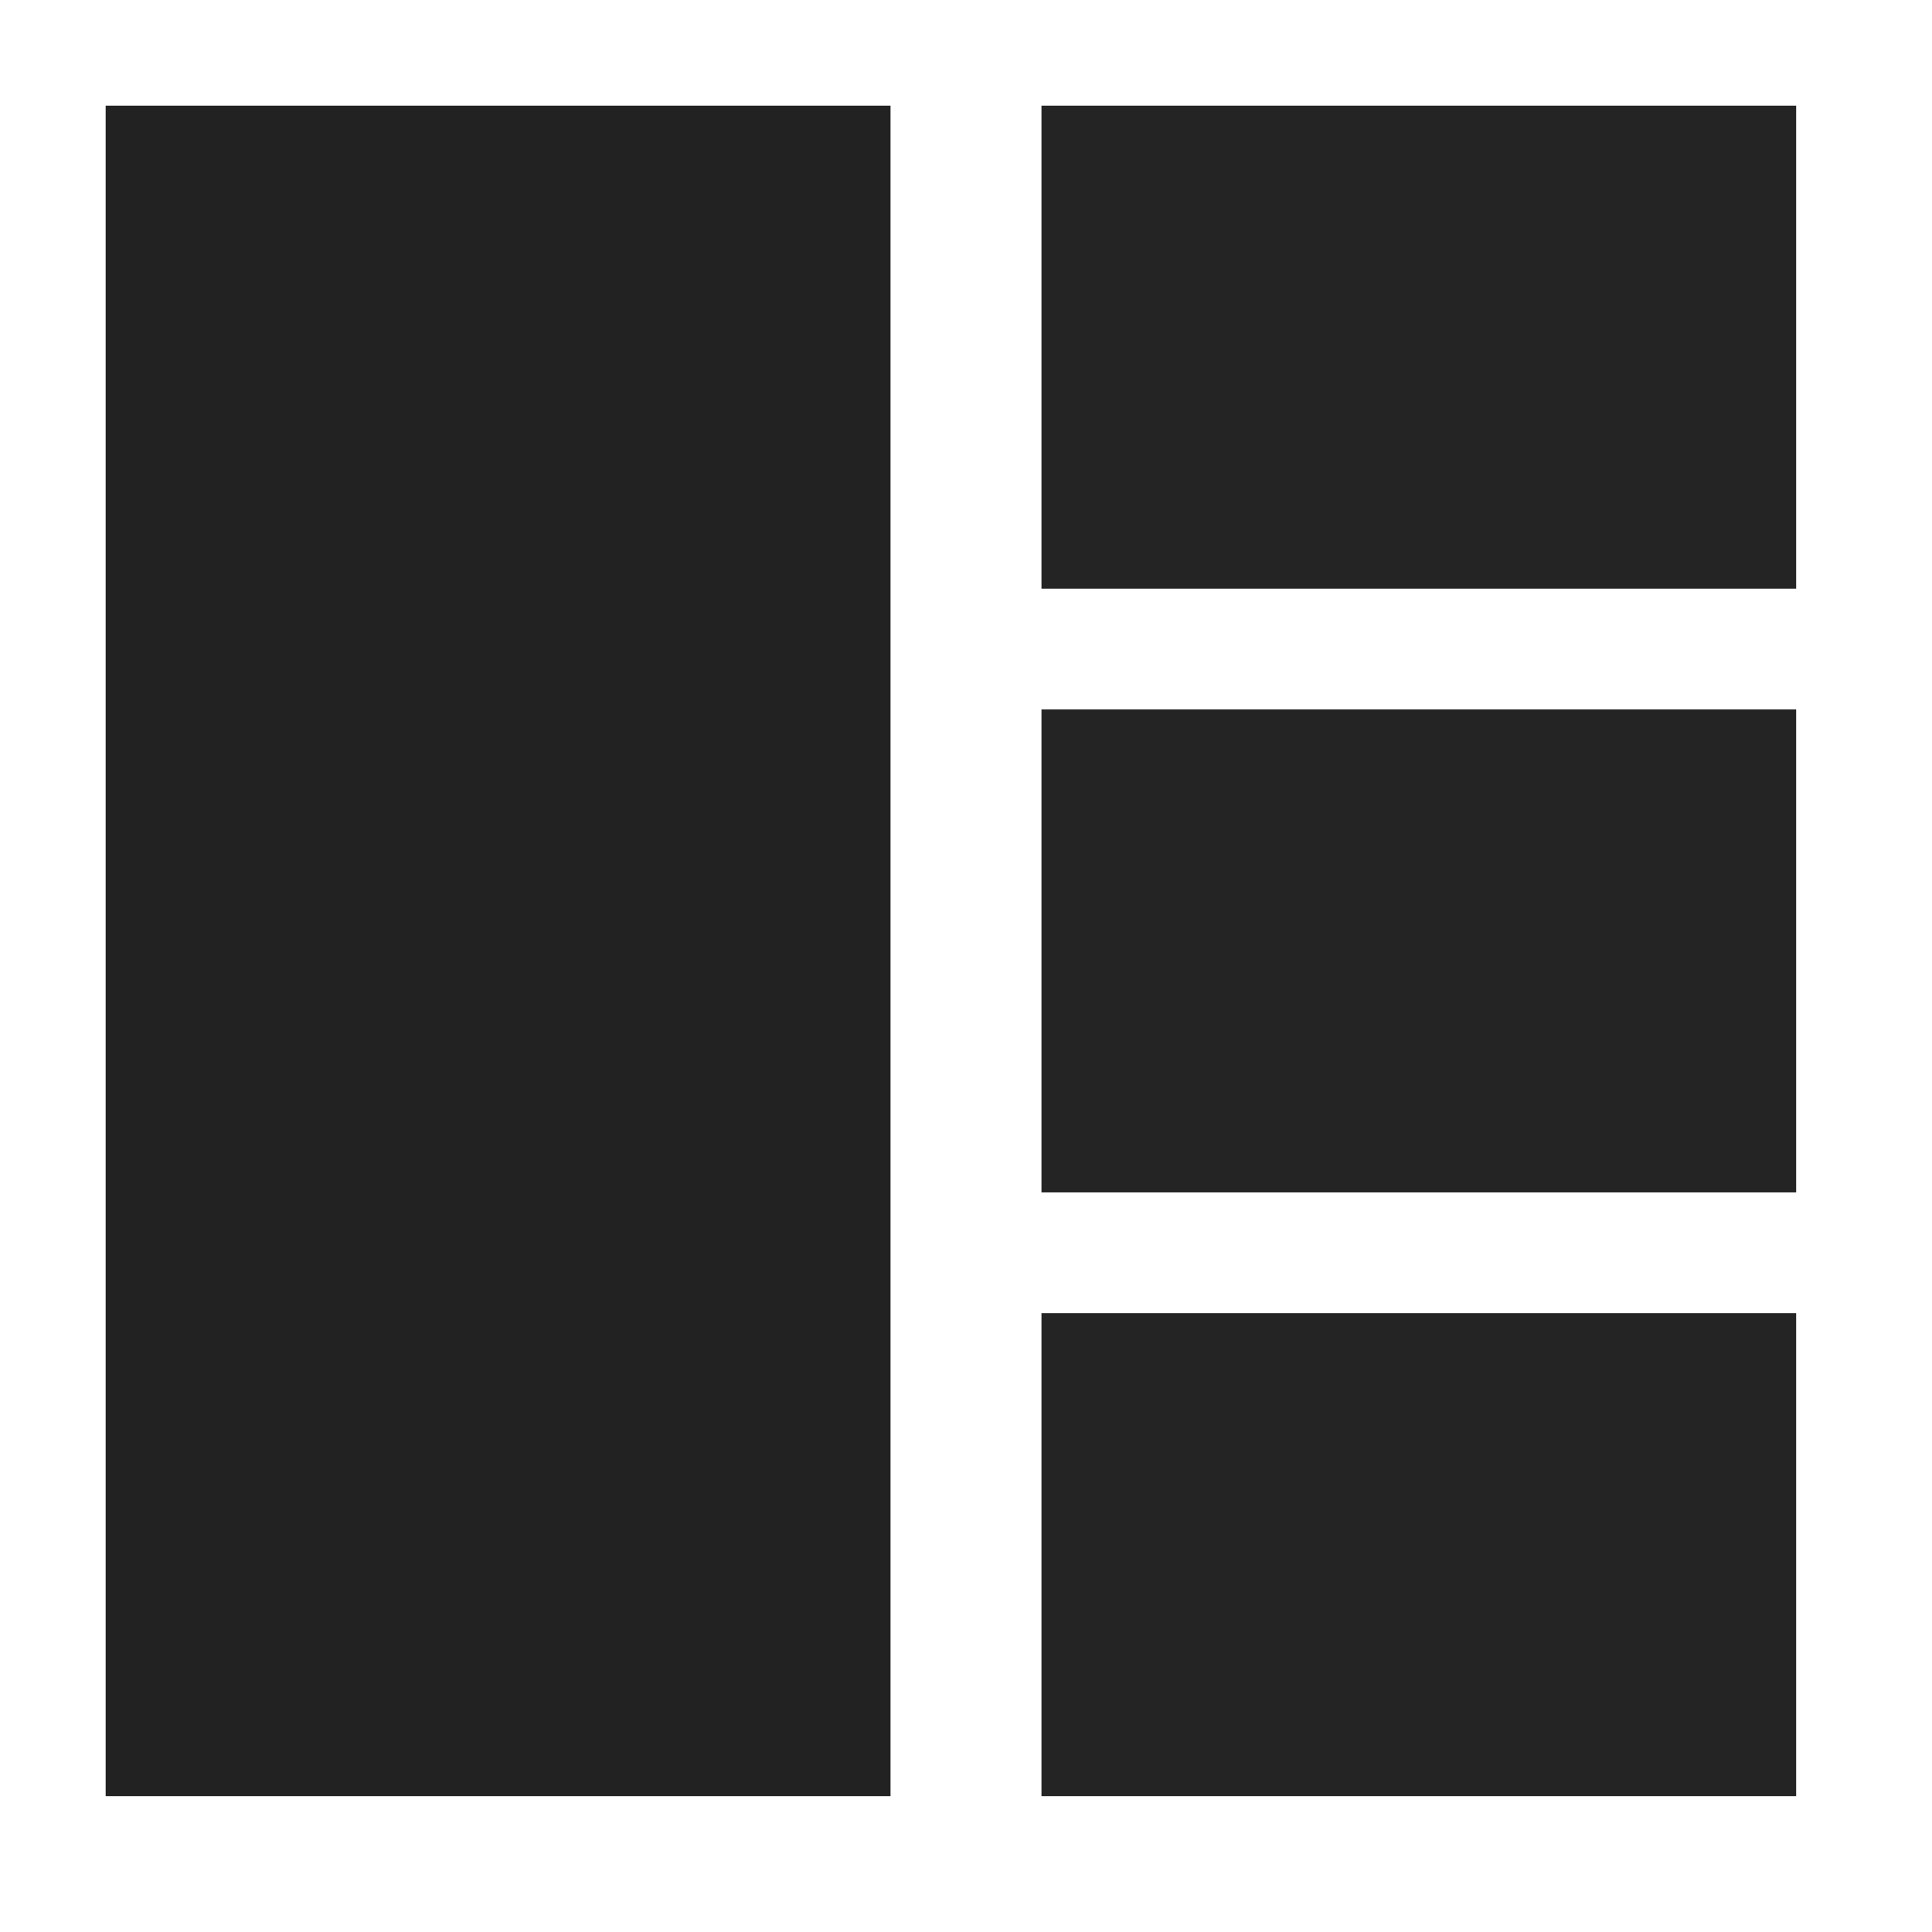
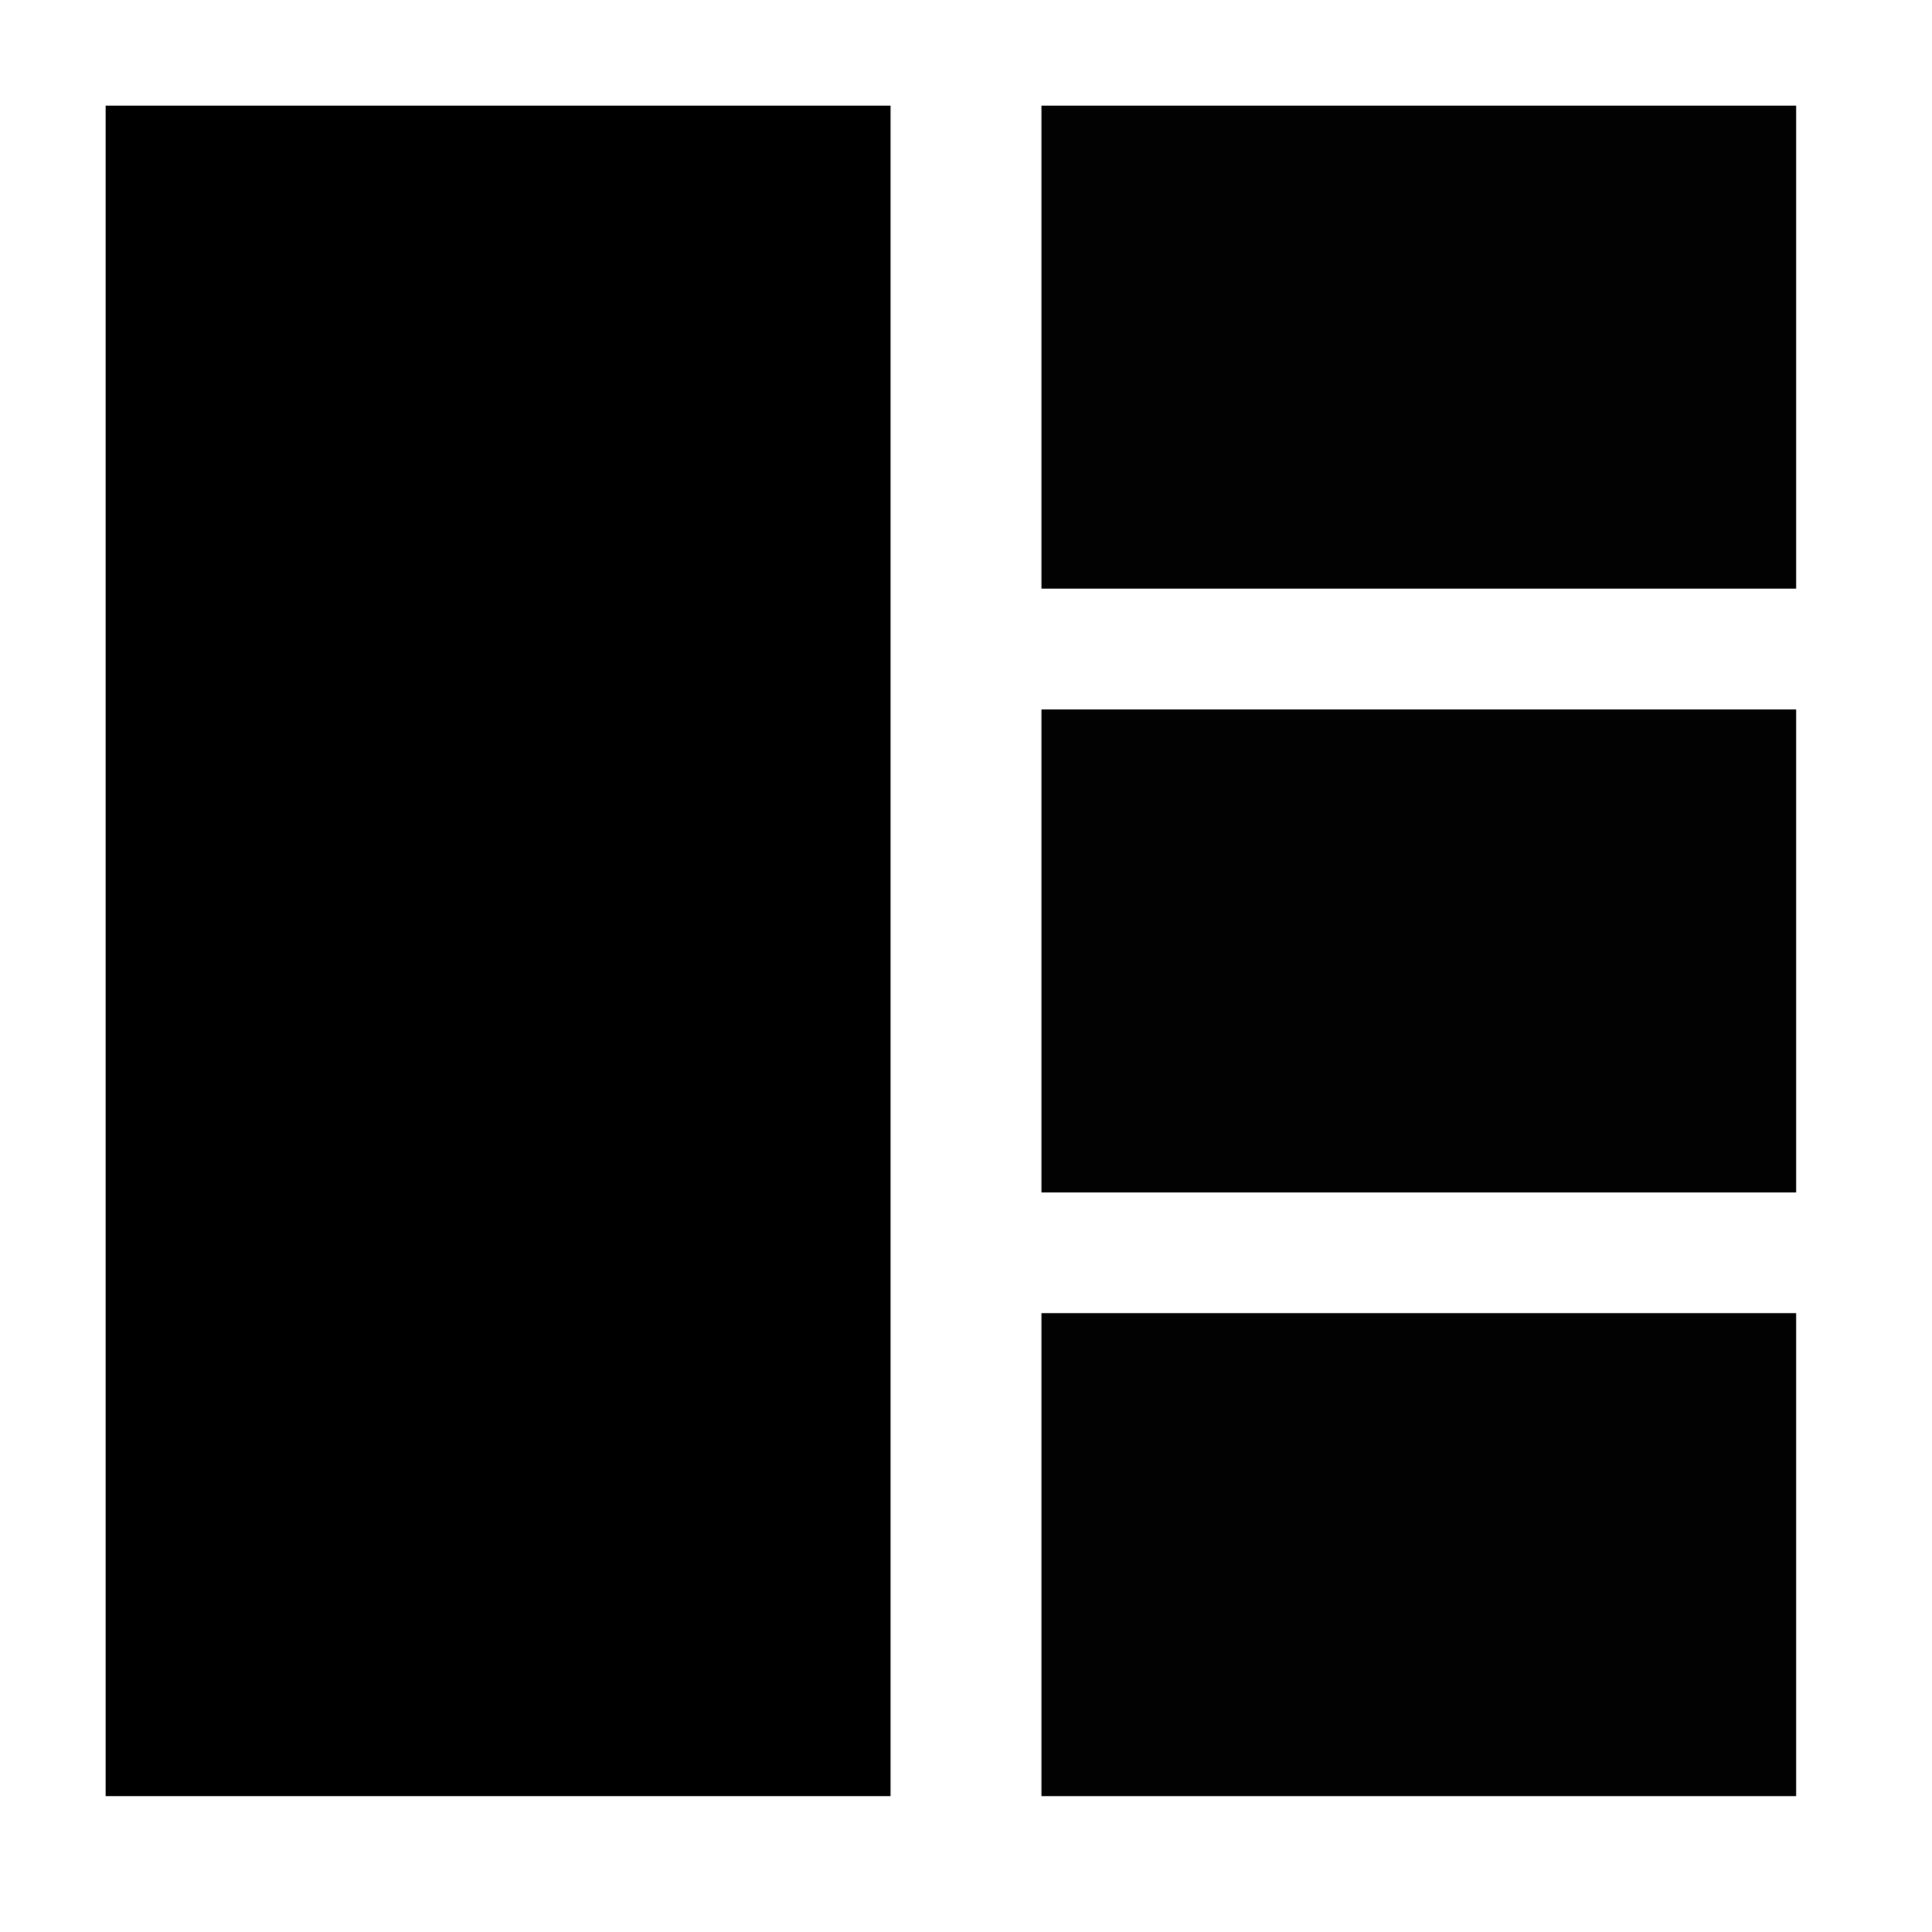
<svg xmlns="http://www.w3.org/2000/svg" version="1.1" width="64px" height="64px" style="shape-rendering:geometricPrecision; text-rendering:geometricPrecision; image-rendering:optimizeQuality; fill-rule:evenodd; clip-rule:evenodd">
  <g>
-     <path style="opacity:0.997" fill="#222222" d="M 3.5,3.5 C 12.167,3.5 20.833,3.5 29.5,3.5C 29.5,22.167 29.5,40.833 29.5,59.5C 20.833,59.5 12.167,59.5 3.5,59.5C 3.5,40.833 3.5,22.167 3.5,3.5 Z" />
+     <path style="opacity:0.997" d="M 3.5,3.5 C 12.167,3.5 20.833,3.5 29.5,3.5C 29.5,22.167 29.5,40.833 29.5,59.5C 20.833,59.5 12.167,59.5 3.5,59.5C 3.5,40.833 3.5,22.167 3.5,3.5 Z" />
  </g>
  <g>
-     <path style="opacity:0.991" fill="#222222" d="M 34.5,3.5 C 42.833,3.5 51.167,3.5 59.5,3.5C 59.5,8.833 59.5,14.167 59.5,19.5C 51.167,19.5 42.833,19.5 34.5,19.5C 34.5,14.167 34.5,8.833 34.5,3.5 Z" />
+     <path style="opacity:0.991" d="M 34.5,3.5 C 42.833,3.5 51.167,3.5 59.5,3.5C 59.5,8.833 59.5,14.167 59.5,19.5C 51.167,19.5 42.833,19.5 34.5,19.5C 34.5,14.167 34.5,8.833 34.5,3.5 Z" />
  </g>
  <g>
-     <path style="opacity:0.991" fill="#222222" d="M 34.5,23.5 C 42.833,23.5 51.167,23.5 59.5,23.5C 59.5,28.833 59.5,34.167 59.5,39.5C 51.167,39.5 42.833,39.5 34.5,39.5C 34.5,34.167 34.5,28.833 34.5,23.5 Z" />
+     <path style="opacity:0.991" d="M 34.5,23.5 C 42.833,23.5 51.167,23.5 59.5,23.5C 59.5,28.833 59.5,34.167 59.5,39.5C 51.167,39.5 42.833,39.5 34.5,39.5C 34.5,34.167 34.5,28.833 34.5,23.5 Z" />
  </g>
  <g>
-     <path style="opacity:0.991" fill="#222222" d="M 34.5,43.5 C 42.833,43.5 51.167,43.5 59.5,43.5C 59.5,48.833 59.5,54.167 59.5,59.5C 51.167,59.5 42.833,59.5 34.5,59.5C 34.5,54.167 34.5,48.833 34.5,43.5 Z" />
+     <path style="opacity:0.991" d="M 34.5,43.5 C 42.833,43.5 51.167,43.5 59.5,43.5C 59.5,48.833 59.5,54.167 59.5,59.5C 51.167,59.5 42.833,59.5 34.5,59.5C 34.5,54.167 34.5,48.833 34.5,43.5 Z" />
  </g>
</svg>
